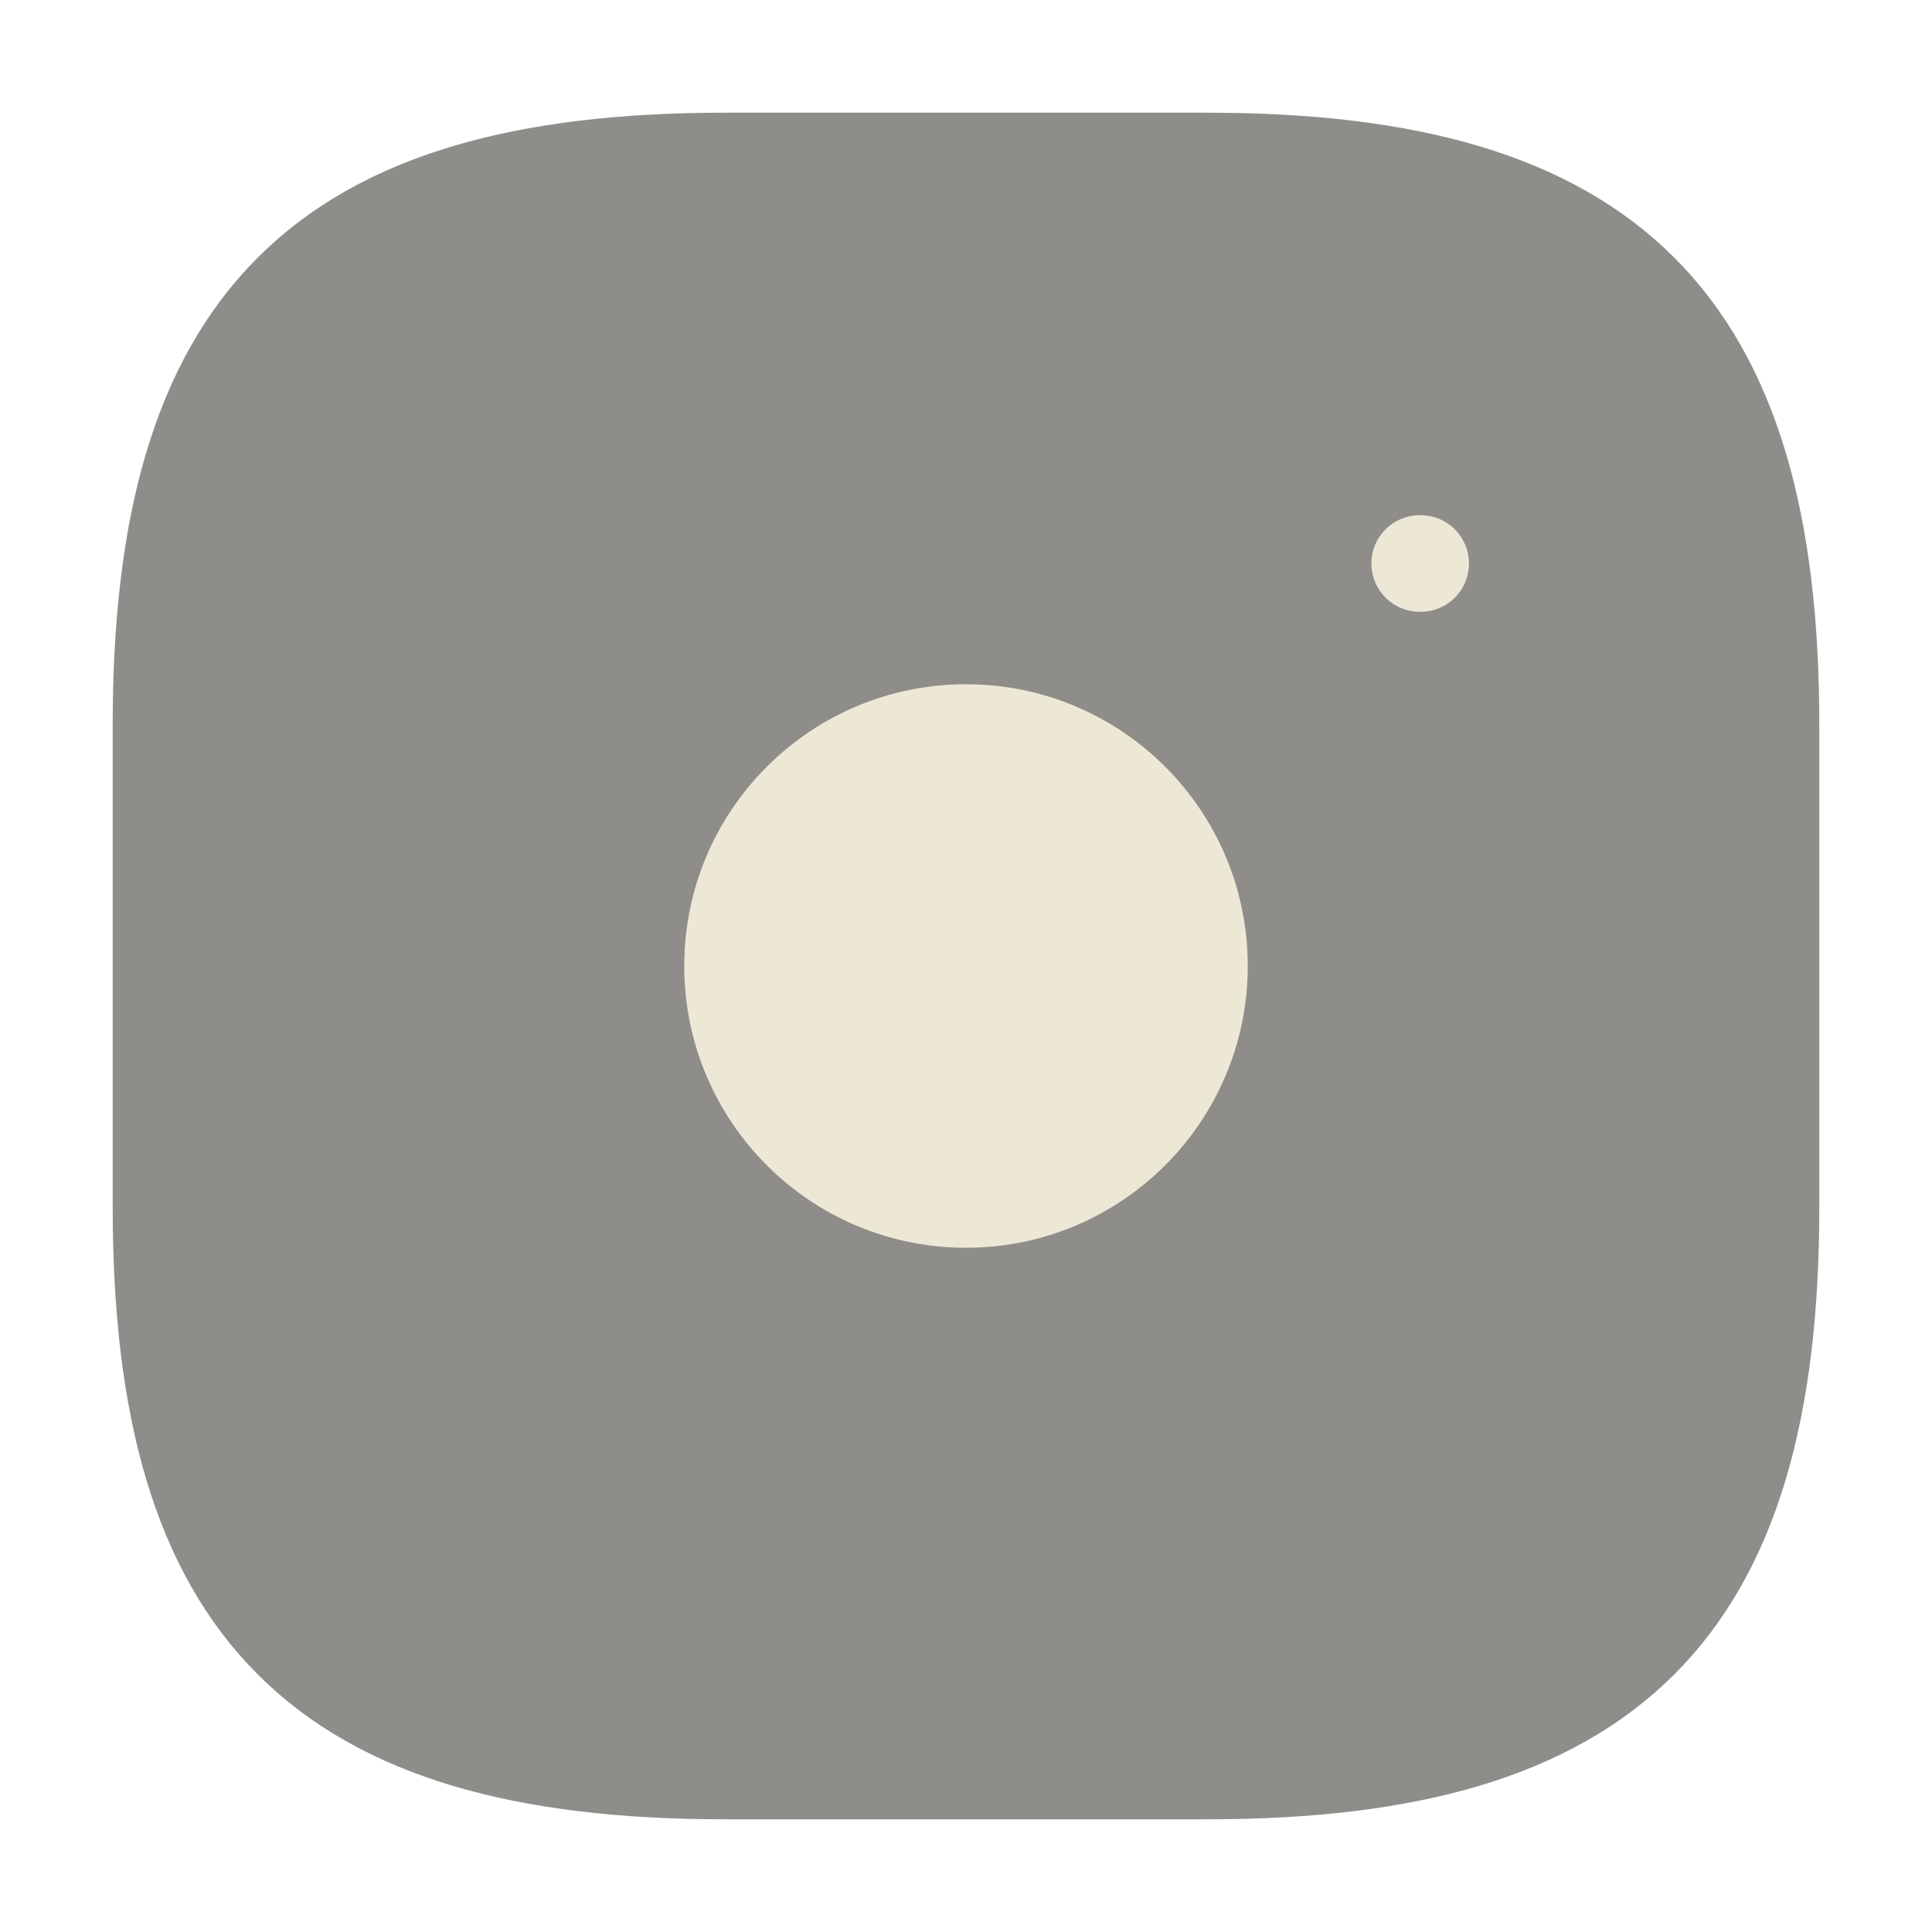
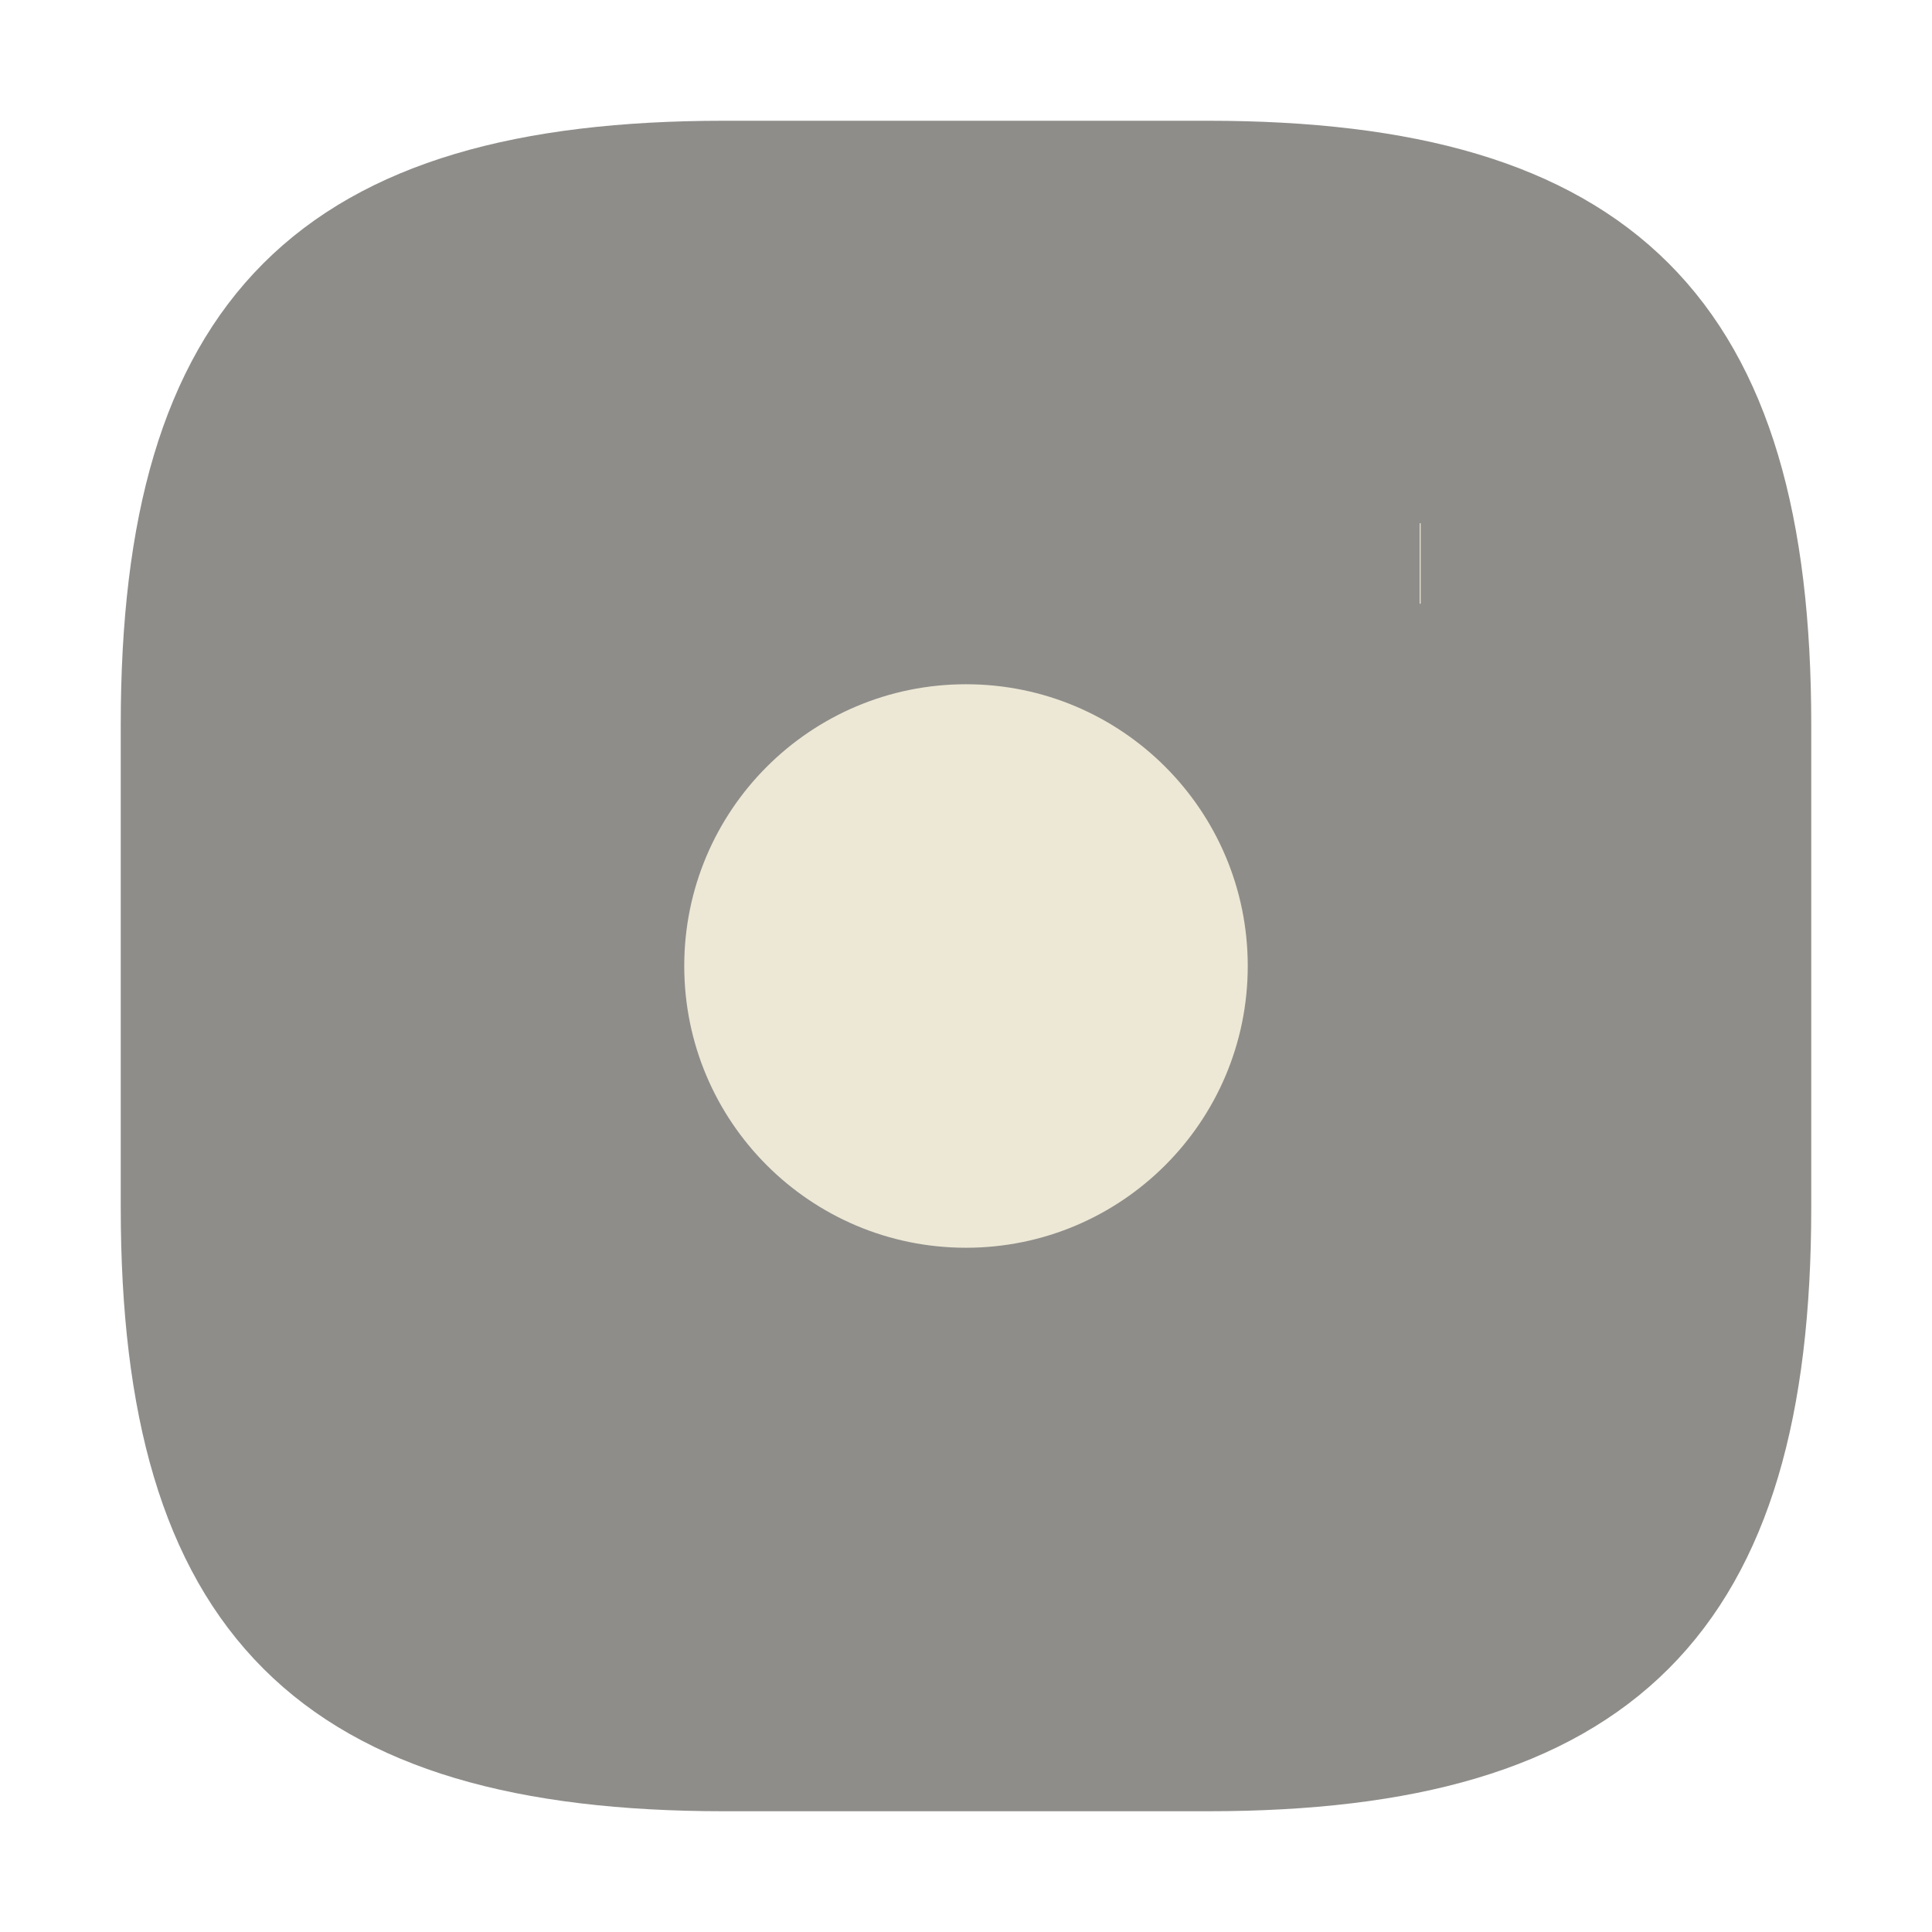
<svg xmlns="http://www.w3.org/2000/svg" width="24" height="24" viewBox="0 0 24 24" fill="none">
-   <path d="M9 22H15C20 22 22 20 22 15V9C22 4 20 2 15 2H9C4 2 2 4 2 9V15C2 20 4 22 9 22Z" fill="#8E8D8A" stroke="#8E8D8A" stroke-width="1.2" stroke-linecap="round" stroke-linejoin="round" />
+   <path d="M9 22H15C20 22 22 20 22 15V9C22 4 20 2 15 2H9C4 2 2 4 2 9V15C2 20 4 22 9 22Z" fill="#8E8D8A" stroke="#8E8D8A" strokeWidth="1.2" stroke-linecap="round" stroke-linejoin="round" />
  <path d="M12 15.5C13.933 15.5 15.5 13.933 15.5 12C15.5 10.067 13.933 8.5 12 8.5C10.067 8.5 8.5 10.067 8.5 12C8.5 13.933 10.067 15.5 12 15.5Z" fill="#EDE8D5" />
-   <path d="M17.636 7H17.648" stroke="#EDE8D5" stroke-width="1.2" stroke-linecap="round" stroke-linejoin="round" />
+   <path d="M17.636 7H17.648" stroke="#EDE8D5" strokeWidth="1.2" strokeLinecap="round" strokeLinejoin="round" />
</svg>
